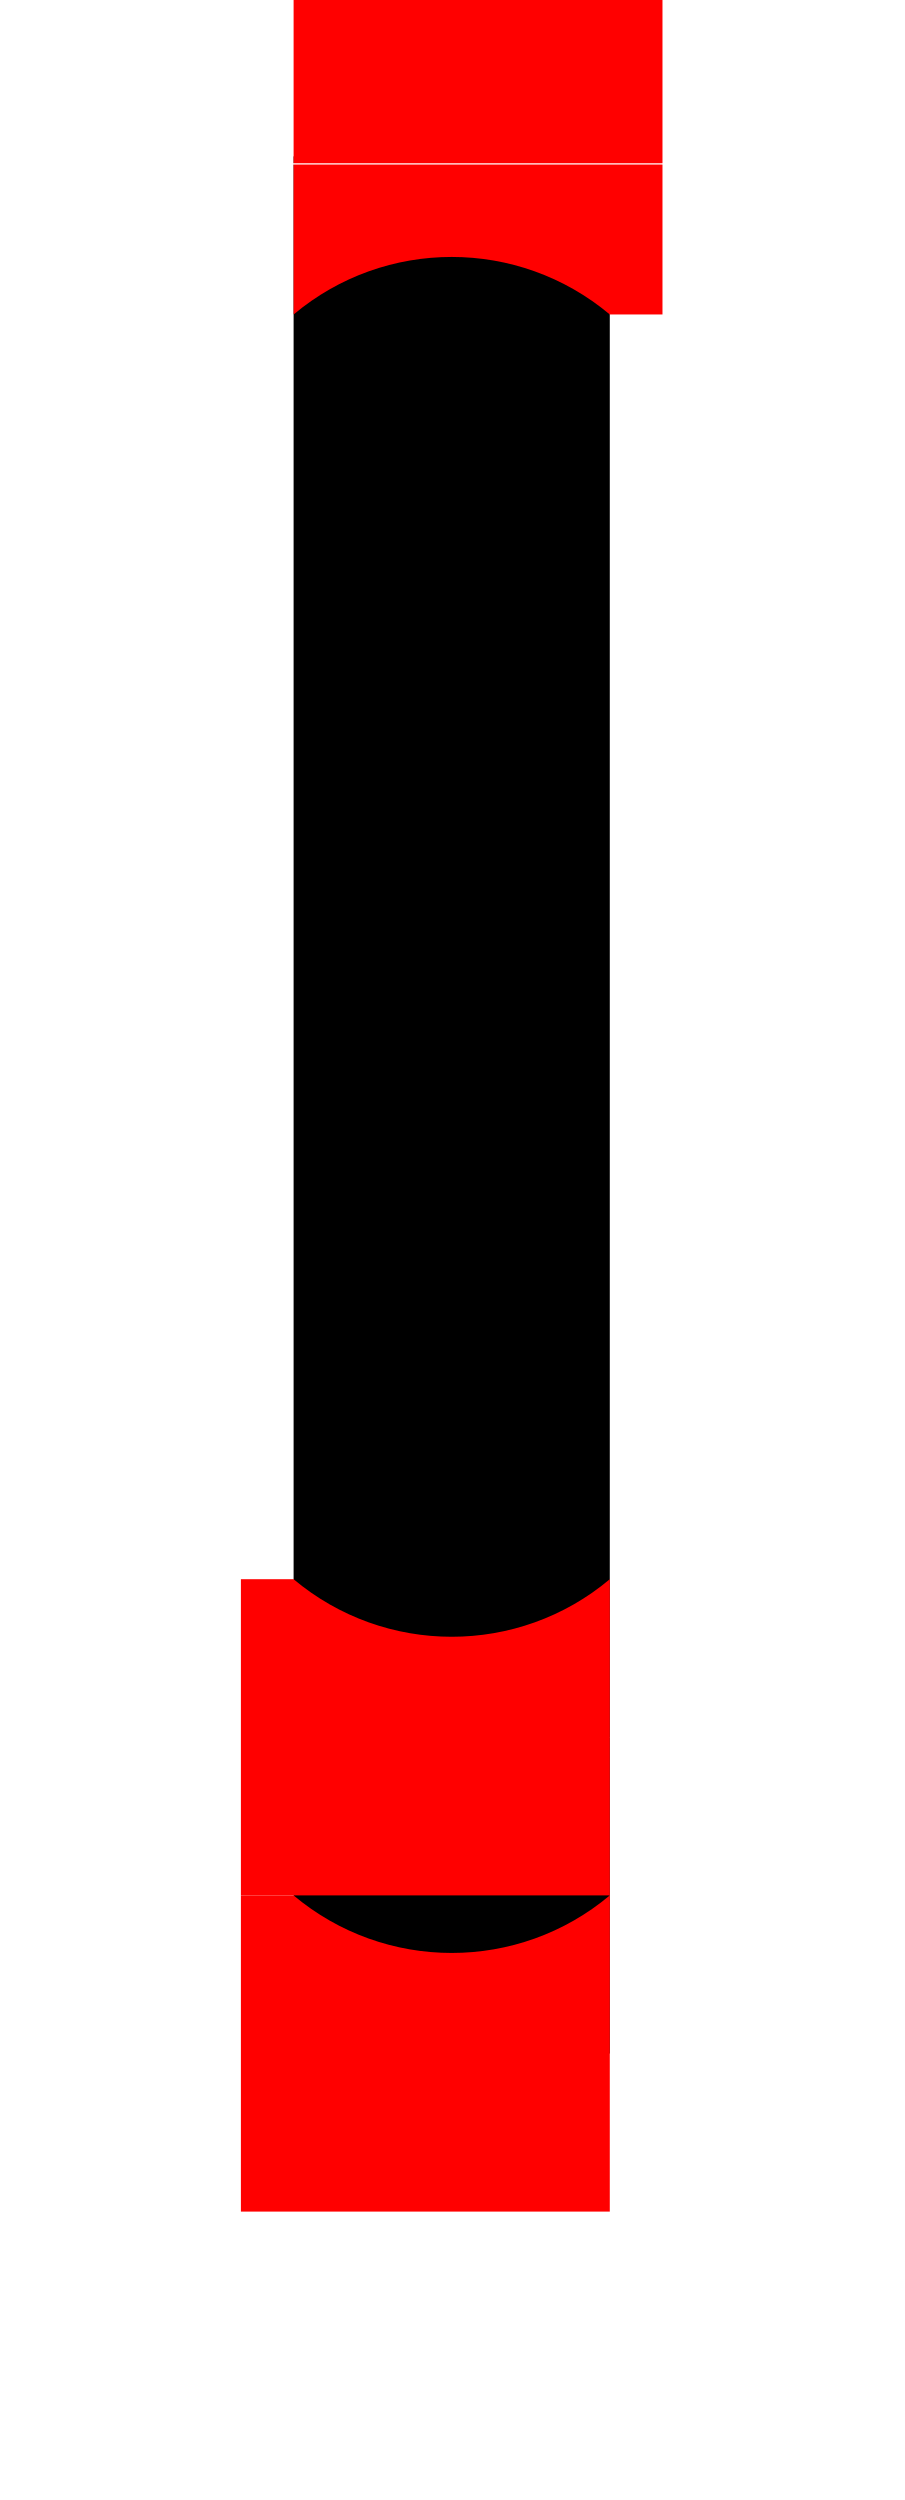
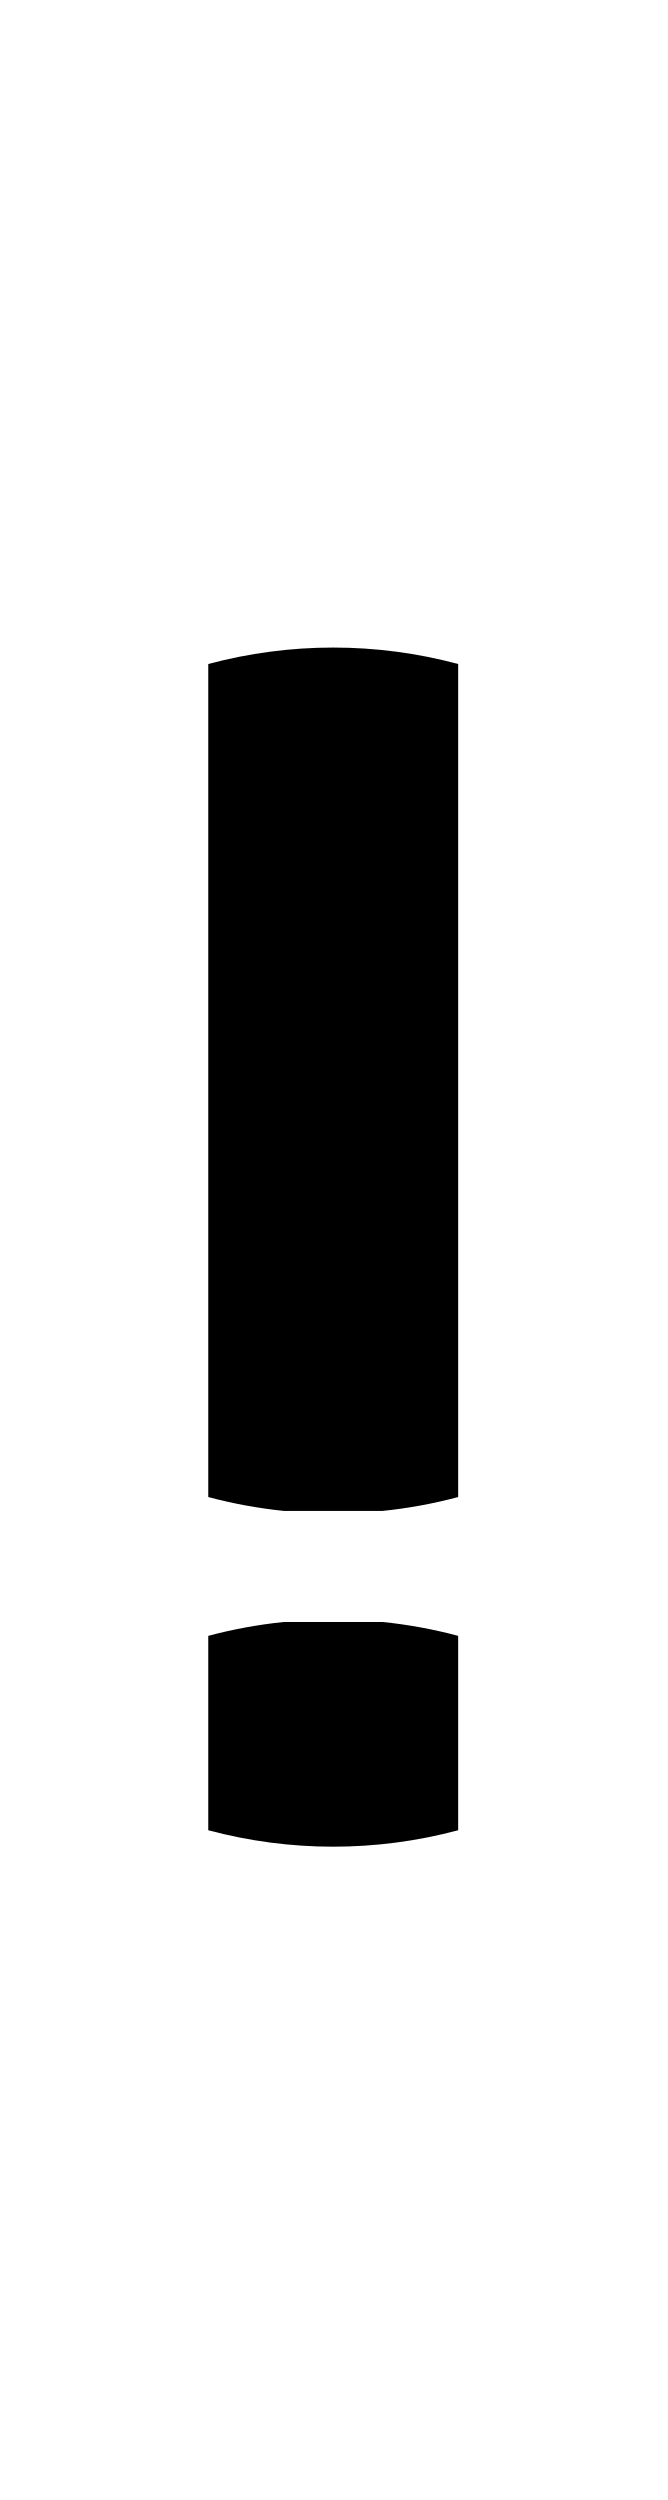
- <svg xmlns="http://www.w3.org/2000/svg" version="1.1" width="143.662" height="397.011" viewBox="0 0 143.662 397.011">
-   <path d="M71.731 24.836L71.731 149.863L71.731 275.894" id="stroke1" style="stroke:rgb(0%,0%,0%); stroke-width: 50.212;stroke-linejoin: round;stroke-miterlimit: 10;fill: none;" />
-   <path d="M71.731 326.106L71.731 303.511L71.731 275.894" id="stroke2" style="stroke:rgb(0%,0%,0%); stroke-width: 50.212;stroke-linejoin: round;stroke-miterlimit: 10;fill: none;" />
-   <path d="M105.205 49.942L96.837 49.942C82.317 37.758,61.145 37.758,46.625 49.942L46.625 -0.269L105.205 -0.269Z" style="fill: rgb(100%,0%,0%);stroke: none;" />
-   <path d="M38.256 250.788L46.625 250.788C61.145 262.972,82.317 262.972,96.837 250.788L96.837 301L38.256 301Z" style="fill: rgb(100%,0%,0%);stroke: none;" />
-   <path d="M38.256 301L46.625 301C61.145 313.184,82.317 313.184,96.837 301L96.837 351.212L38.256 351.212Z" style="fill: rgb(100%,0%,0%);stroke: none;" />
-   <path d="M0 396.641L0 26.032L143.462 26.032L143.462 396.641Z" style="stroke:rgb(100%,100%,100%); stroke-width: 0.2;stroke-linecap: round;stroke-linejoin: round;stroke-miterlimit: 10;fill: none;" />
+ <svg xmlns="http://www.w3.org/2000/svg" version="1.1" width="143.662" height="538.181" viewBox="0 0 143.662 538.181" id="svg8">
+   <defs id="defs12" />
+   <path style="color:#000000;font-style:normal;font-variant:normal;font-weight:normal;font-stretch:normal;font-size:medium;line-height:normal;font-family:sans-serif;font-variant-ligatures:normal;font-variant-position:normal;font-variant-caps:normal;font-variant-numeric:normal;font-variant-alternates:normal;font-feature-settings:normal;text-indent:0;text-align:start;text-decoration:none;text-decoration-line:none;text-decoration-style:solid;text-decoration-color:#000000;letter-spacing:normal;word-spacing:normal;text-transform:none;writing-mode:lr-tb;direction:ltr;text-orientation:mixed;dominant-baseline:auto;baseline-shift:baseline;text-anchor:start;white-space:normal;shape-padding:0;clip-rule:nonzero;display:inline;overflow:visible;visibility:visible;opacity:1;isolation:auto;mix-blend-mode:normal;color-interpolation:sRGB;color-interpolation-filters:linearRGB;solid-color:#000000;solid-opacity:1;vector-effect:none;fill:#000000;fill-opacity:1;fill-rule:nonzero;stroke:none;stroke-width:53.798;stroke-linecap:butt;stroke-linejoin:miter;stroke-miterlimit:10;stroke-dasharray:none;stroke-dashoffset:0;stroke-opacity:1;color-rendering:auto;image-rendering:auto;shape-rendering:auto;text-rendering:auto;enable-background:accumulate" d="M 71.73 139.4 C 62.686 139.4 53.643 140.581 44.832 142.941 L 44.832 229.02 L 44.832 322.27 C 50.183 323.703 55.621 324.695 61.092 325.258 L 82.371 325.258 C 87.842 324.695 93.28 323.703 98.631 322.27 L 98.631 229.02 L 98.631 142.941 C 89.82 140.581 80.775 139.4 71.73 139.4 z M 61.094 349.168 C 55.622 349.731 50.184 350.722 44.832 352.156 L 44.832 383.539 L 44.832 394 C 62.454 398.722 81.009 398.722 98.631 394 L 98.631 383.539 L 98.631 352.156 C 93.279 350.722 87.839 349.731 82.367 349.168 L 61.094 349.168 z " id="stroke1" />
</svg>
